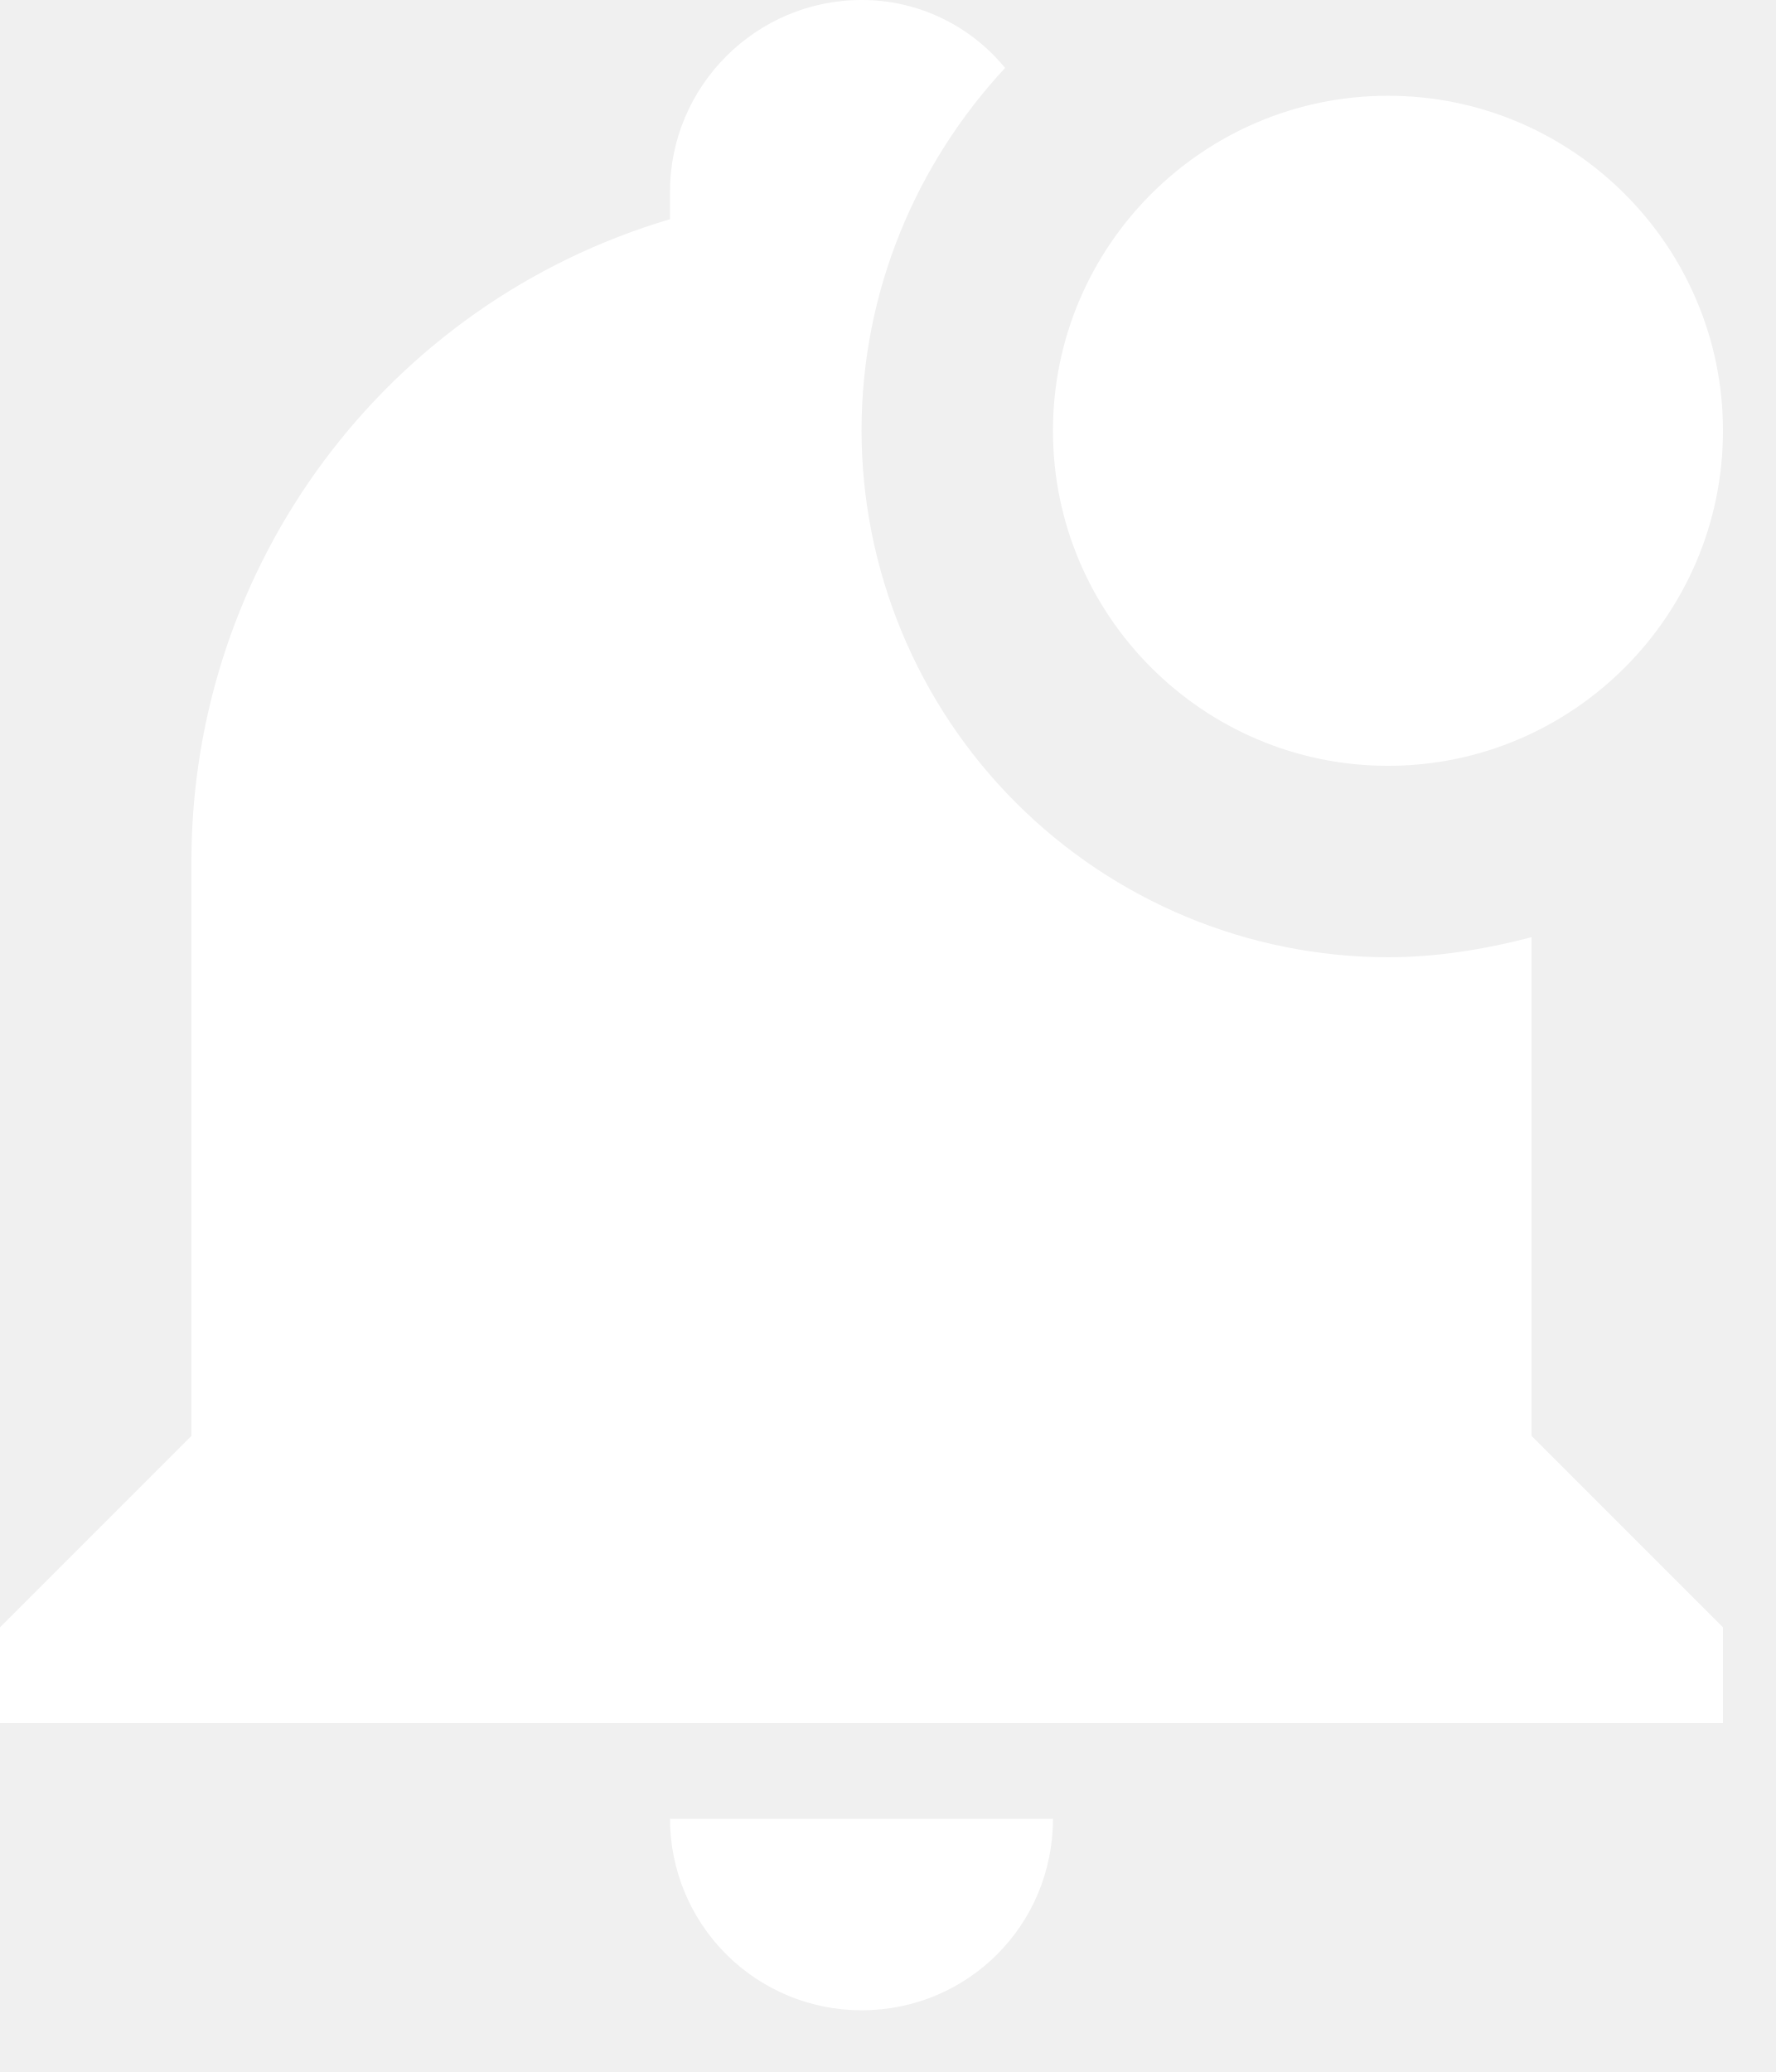
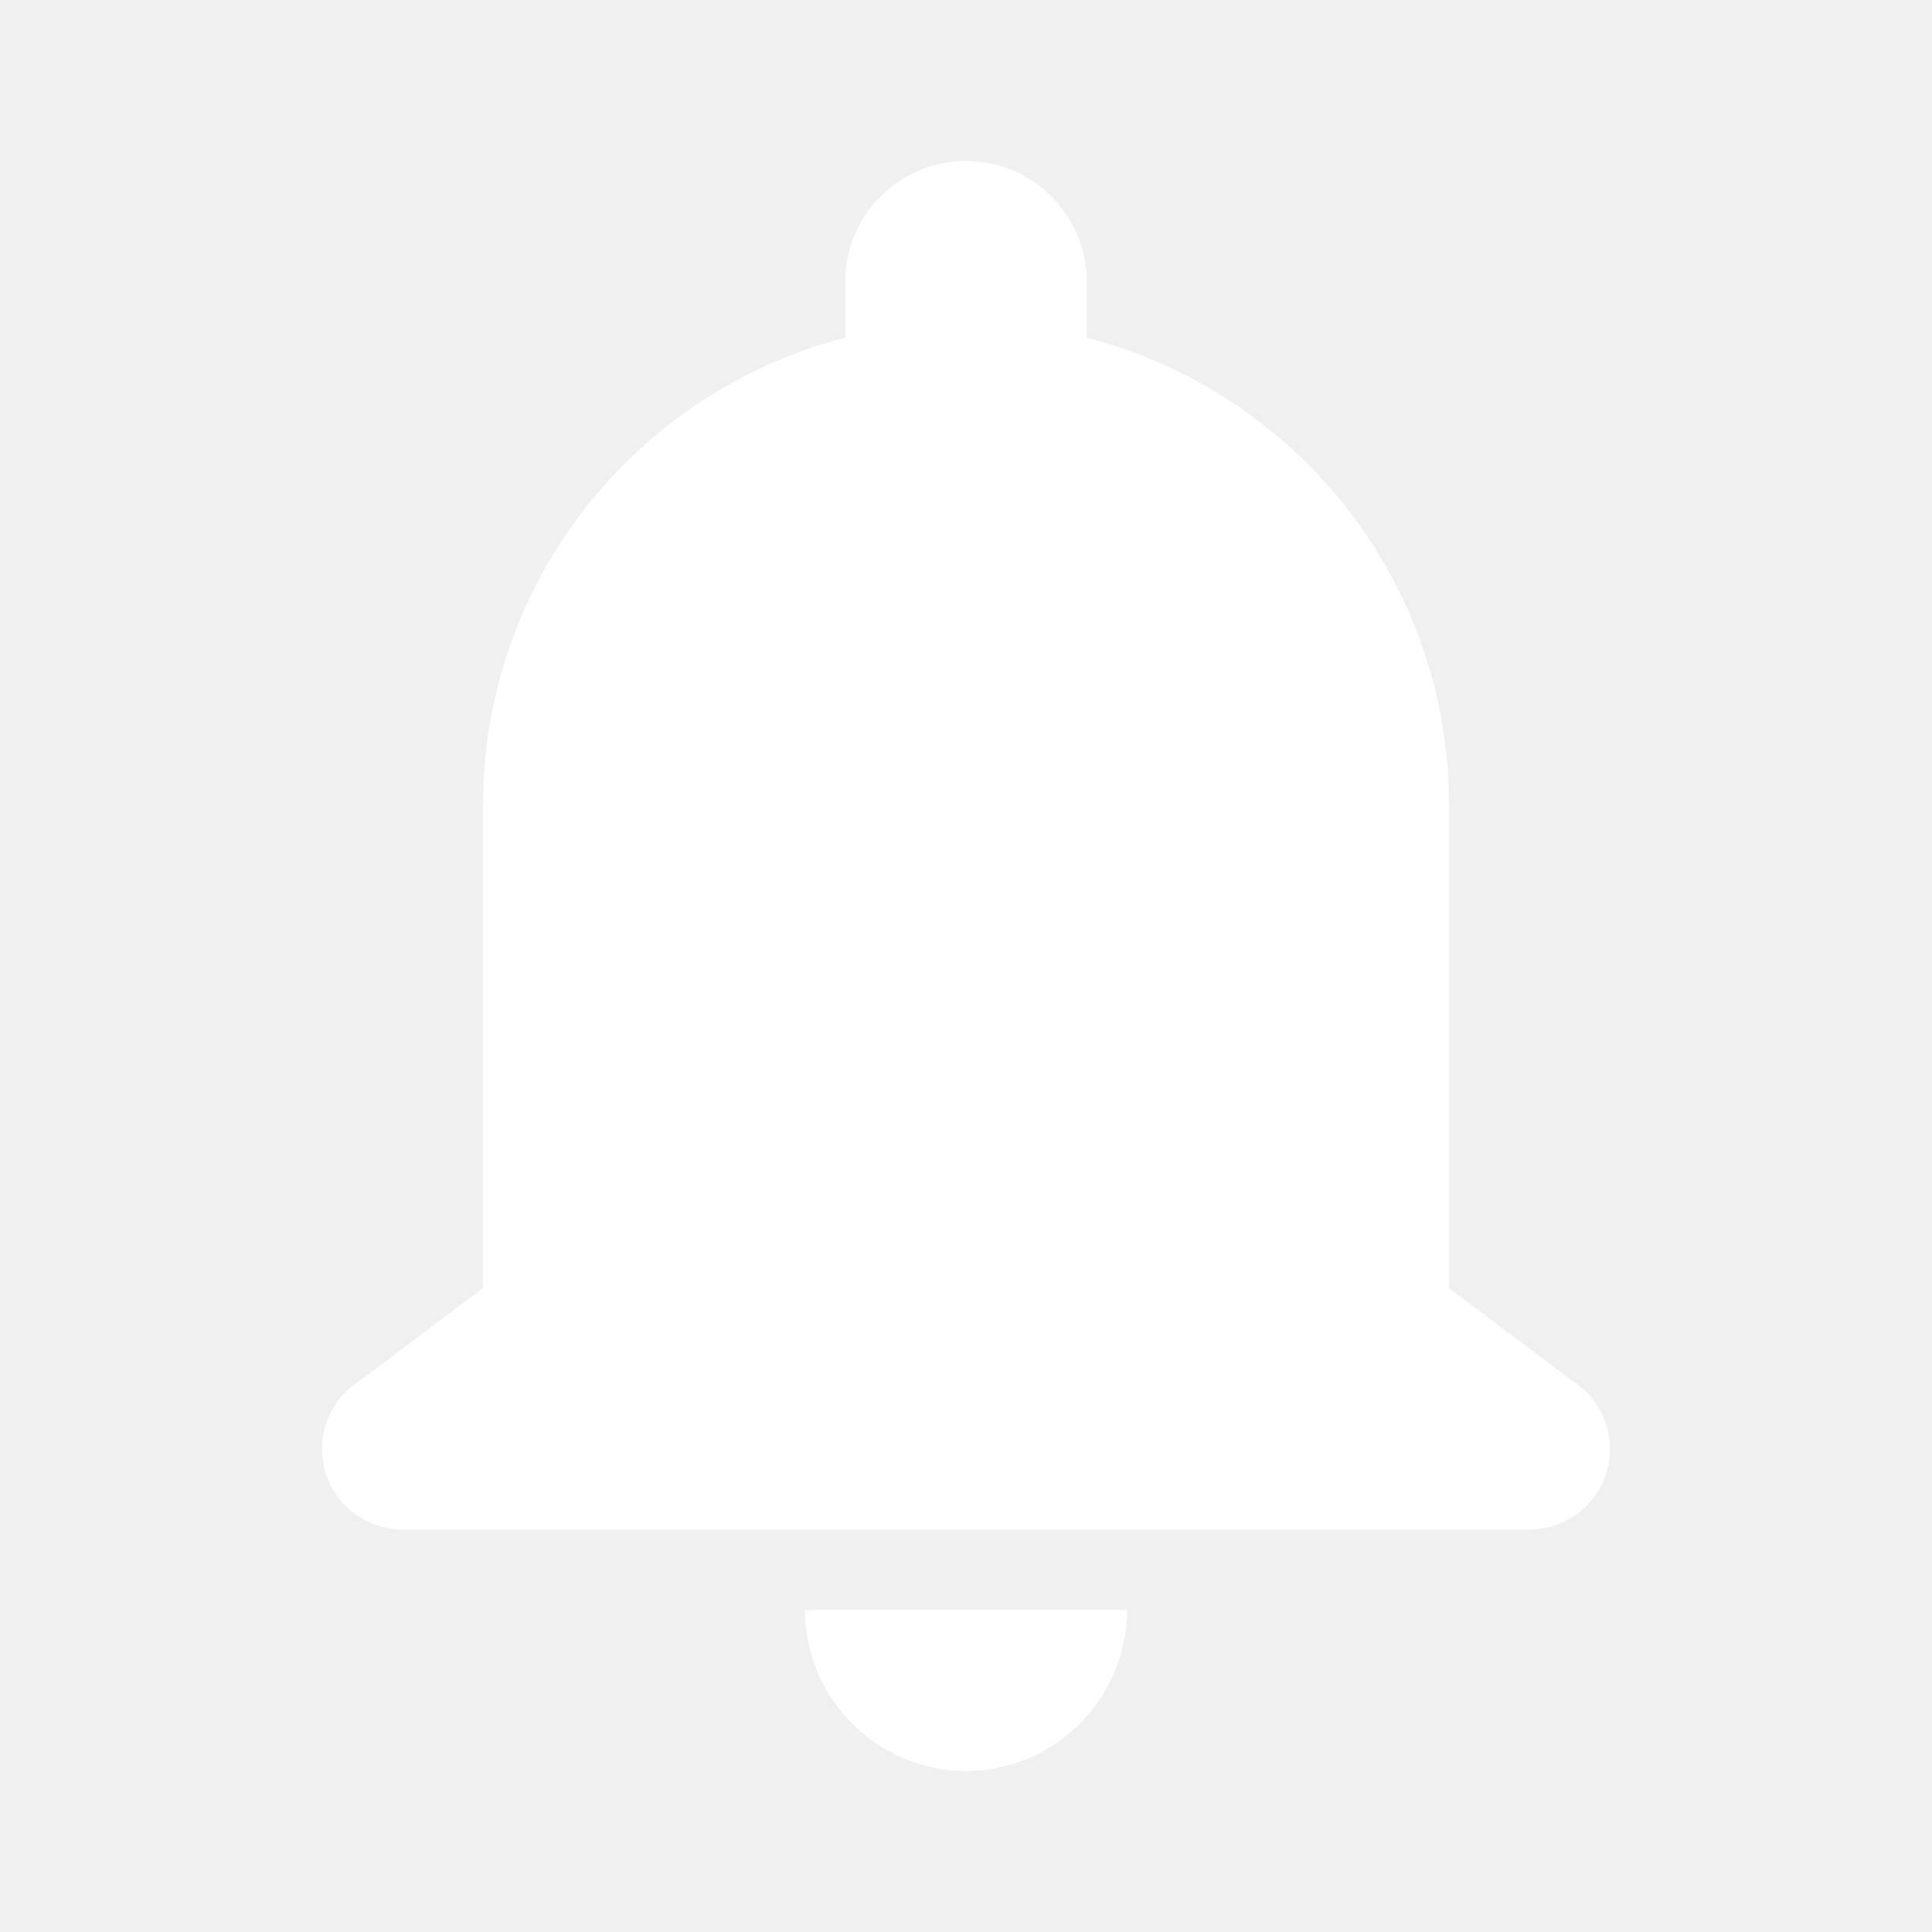
- <svg xmlns="http://www.w3.org/2000/svg" width="24" height="28" viewBox="0 0 24 28" fill="none">
-   <path d="M23.285 5.821C23.285 8.318 21.254 10.349 18.758 10.349C16.261 10.349 14.23 8.318 14.23 5.821C14.23 3.325 16.261 1.294 18.758 1.294C21.254 1.294 23.285 3.325 23.285 5.821ZM20.698 12.665C20.051 12.833 19.404 12.936 18.758 12.936C16.872 12.933 15.064 12.182 13.73 10.848C12.397 9.515 11.646 7.707 11.643 5.821C11.643 3.92 12.393 2.199 13.583 0.918C13.348 0.631 13.052 0.399 12.716 0.24C12.381 0.081 12.014 -0.001 11.643 6.79498e-06C10.22 6.79498e-06 9.055 1.164 9.055 2.587V2.962C5.213 4.101 2.587 7.632 2.587 11.643V19.404L0 21.991V23.285H23.285V21.991L20.698 19.404V12.665ZM11.643 27.166C13.079 27.166 14.23 26.015 14.23 24.579H9.055C9.055 25.265 9.328 25.923 9.813 26.408C10.298 26.893 10.956 27.166 11.643 27.166Z" fill="white" />
+ <svg xmlns="http://www.w3.org/2000/svg" fill="#FFFFFF" viewBox="0 0 24 24" width="24px" height="24px">
+   <path d="M 12 2 C 11.172 2 10.5 2.672 10.5 3.5 L 10.5 4.195 C 7.913 4.862 6 7.205 6 10 L 6 16 L 4.465 17.156 L 4.463 17.156 A 1 1 0 0 0 4 18 A 1 1 0 0 0 5 19 L 12 19 L 19 19 A 1 1 0 0 0 20 18 A 1 1 0 0 0 19.537 17.156 L 18 16 L 18 10 C 18 7.205 16.087 4.862 13.5 4.195 L 13.5 3.5 C 13.5 2.672 12.828 2 12 2 z M 10 20 C 10 21.1 10.9 22 12 22 C 13.1 22 14 21.1 14 20 L 10 20 z" />
</svg>
